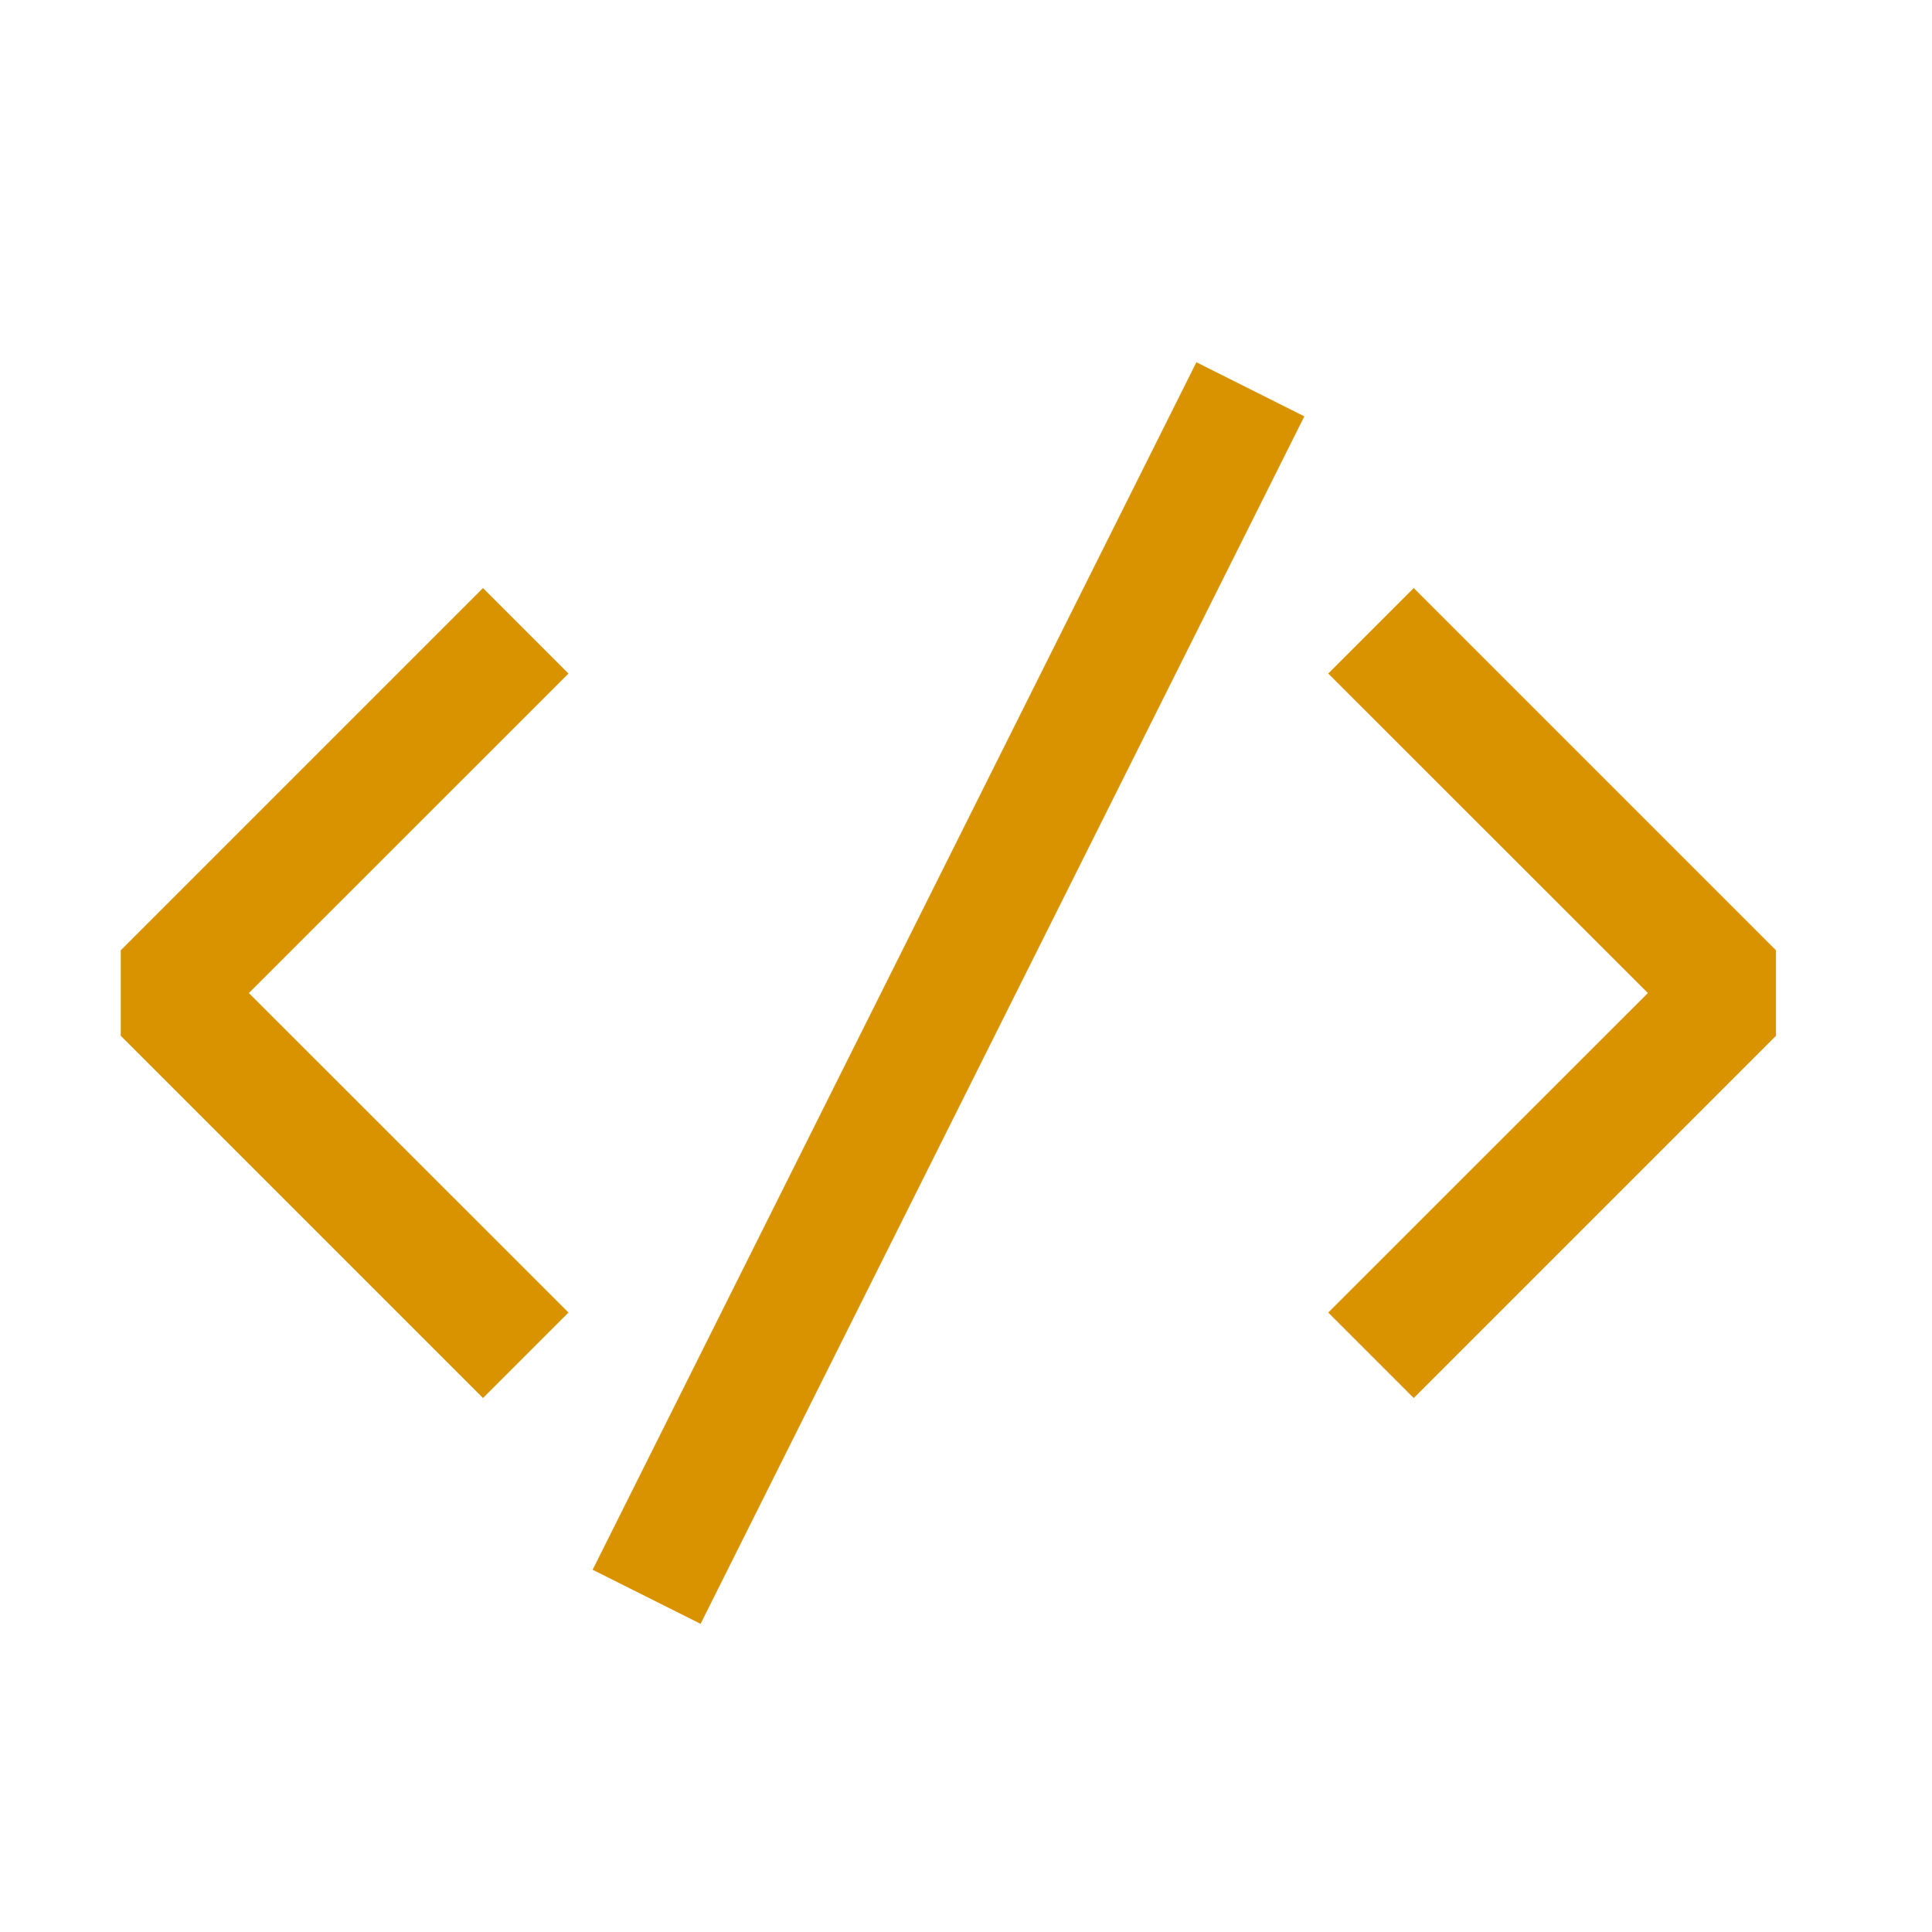
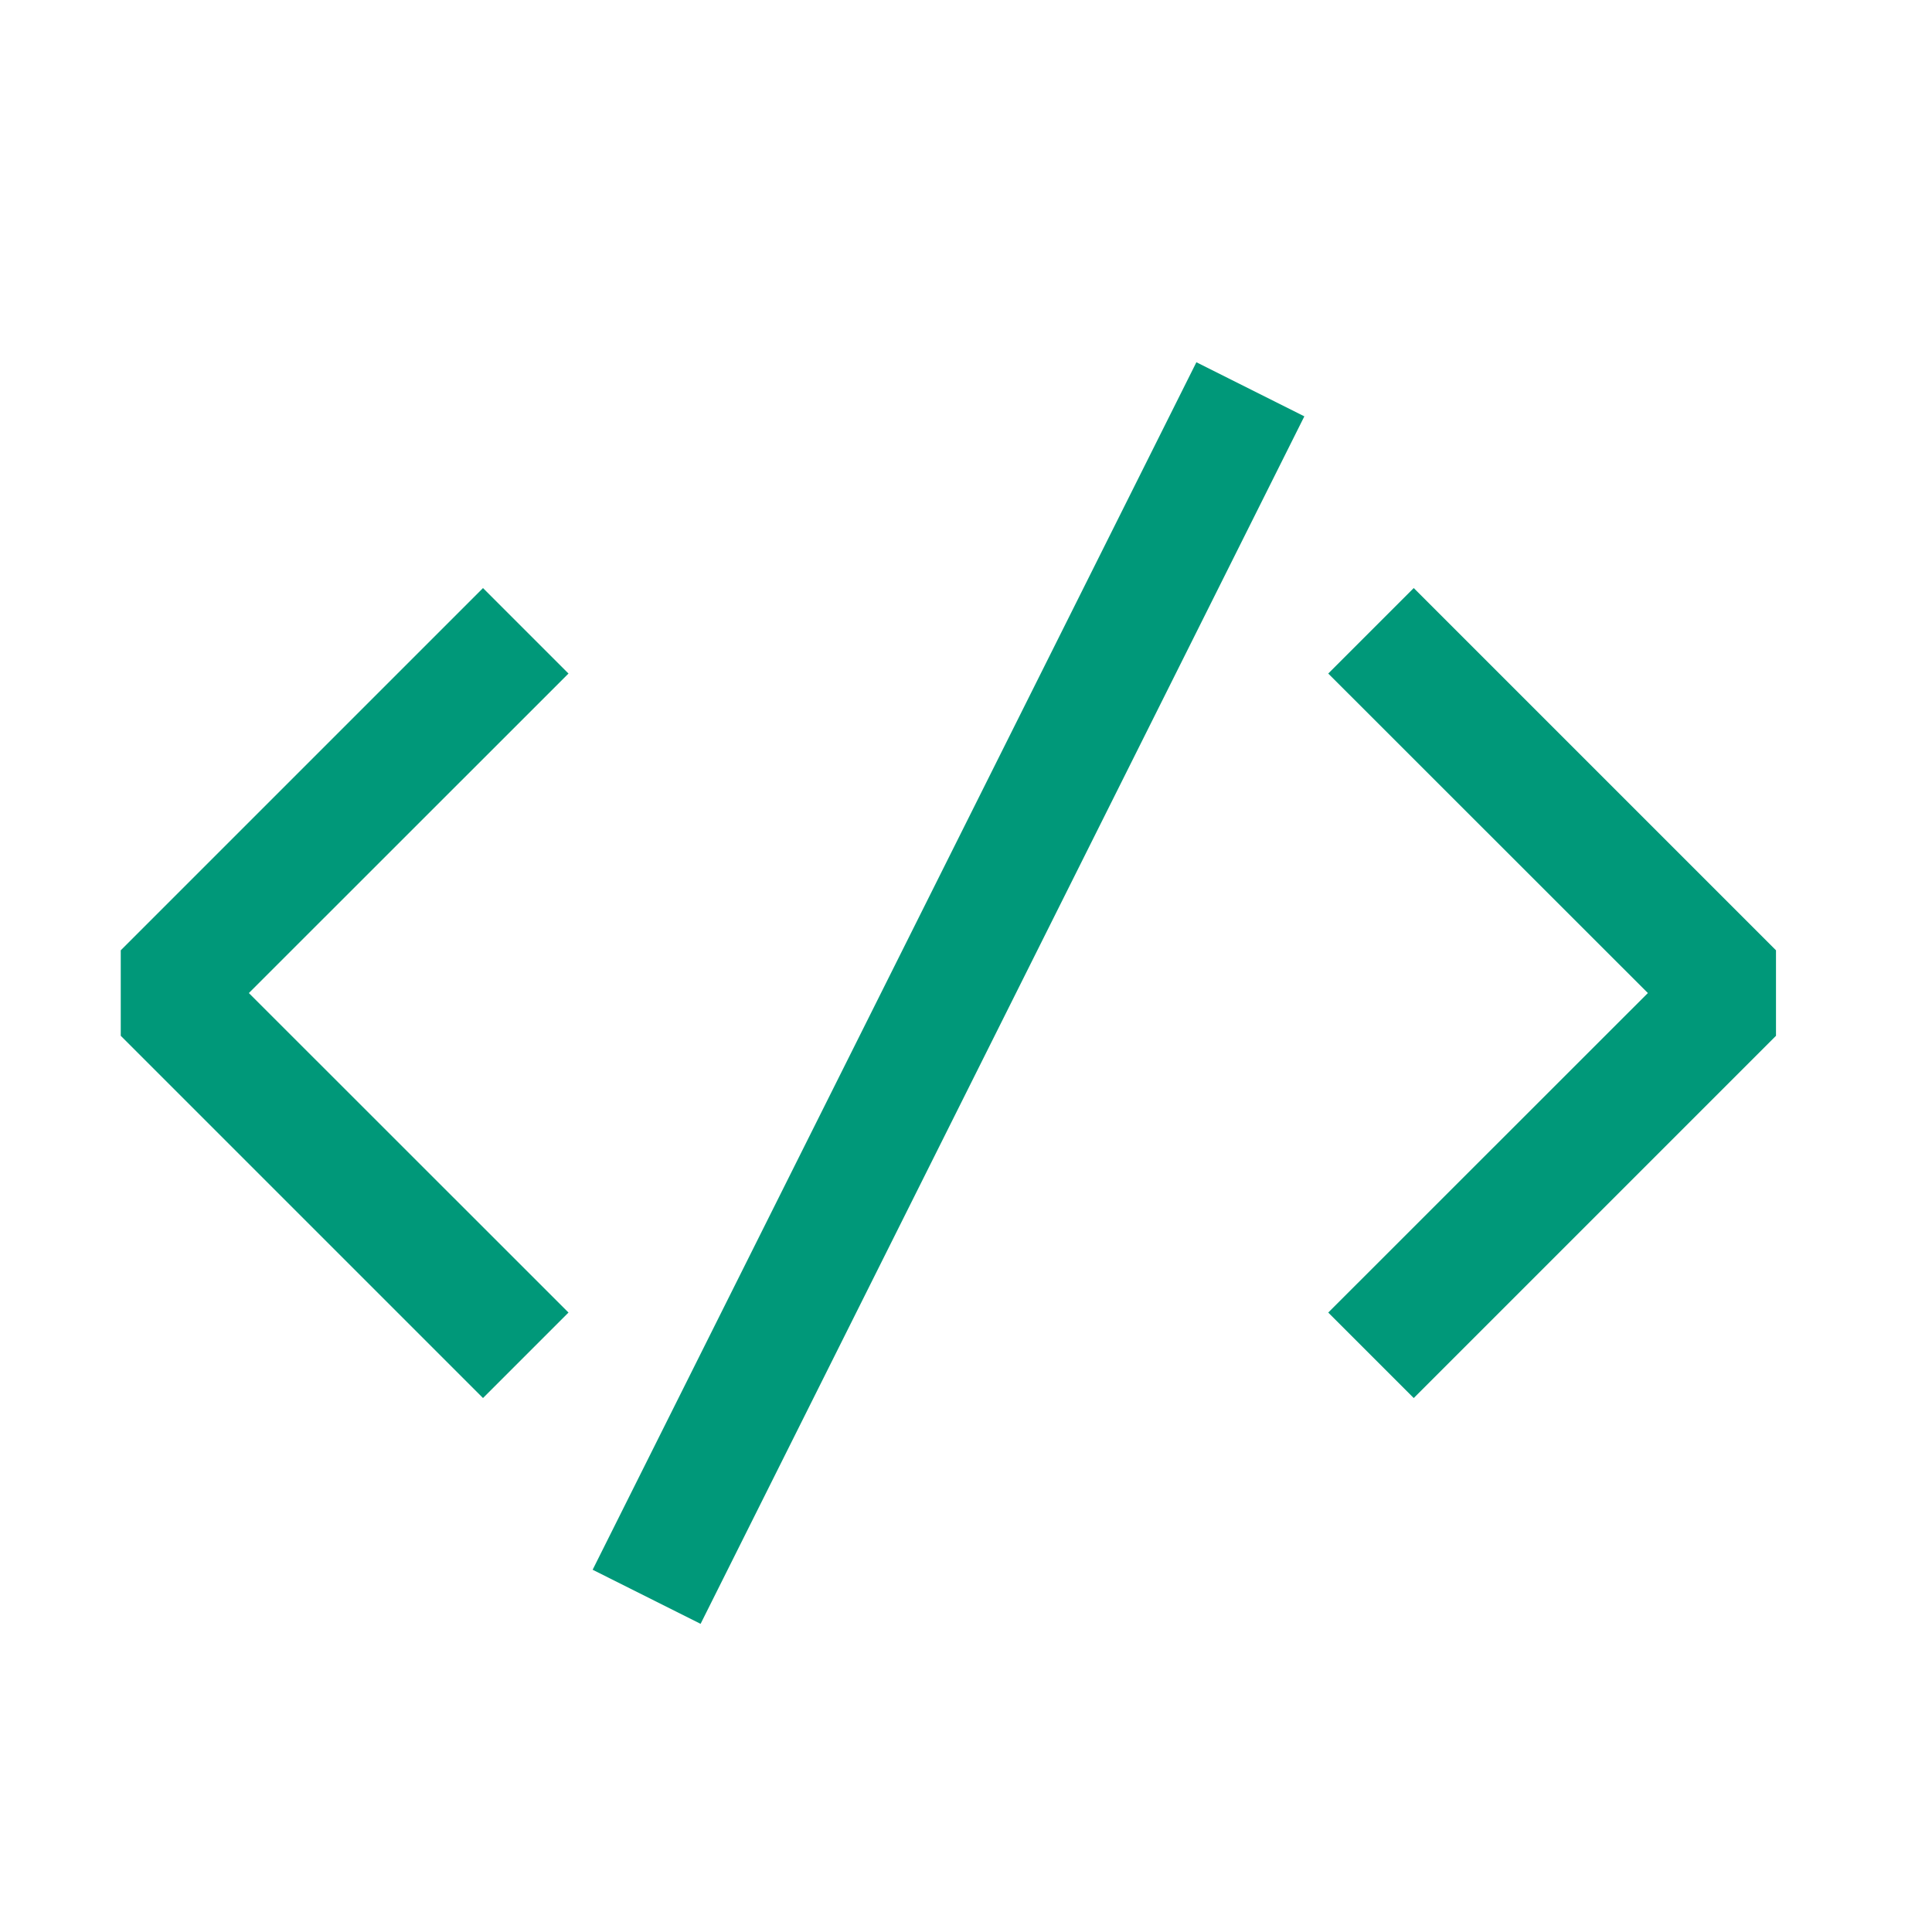
<svg xmlns="http://www.w3.org/2000/svg" width="16" height="16" viewBox="0 0 16 16" fill="none">
-   <path d="M4.708 5.578L2.061 8.224L4.708 10.87L4 11.578L1 8.578V7.87L4 4.87L4.708 5.578ZM11.708 4.87L11 5.578L13.647 8.224L11 10.87L11.708 11.578L14.708 8.578V7.87L11.708 4.87ZM4.908 13L5.802 13.448L10.802 3.448L9.908 3L4.908 13Z" fill="#da9300" />
+   <path d="M4.708 5.578L2.061 8.224L4.708 10.87L4 11.578L1 8.578V7.87L4 4.87L4.708 5.578ZM11.708 4.87L11 5.578L13.647 8.224L11 10.87L11.708 11.578L14.708 8.578V7.87L11.708 4.87ZM4.908 13L5.802 13.448L10.802 3.448L9.908 3L4.908 13Z" fill="#009879" />
</svg>
